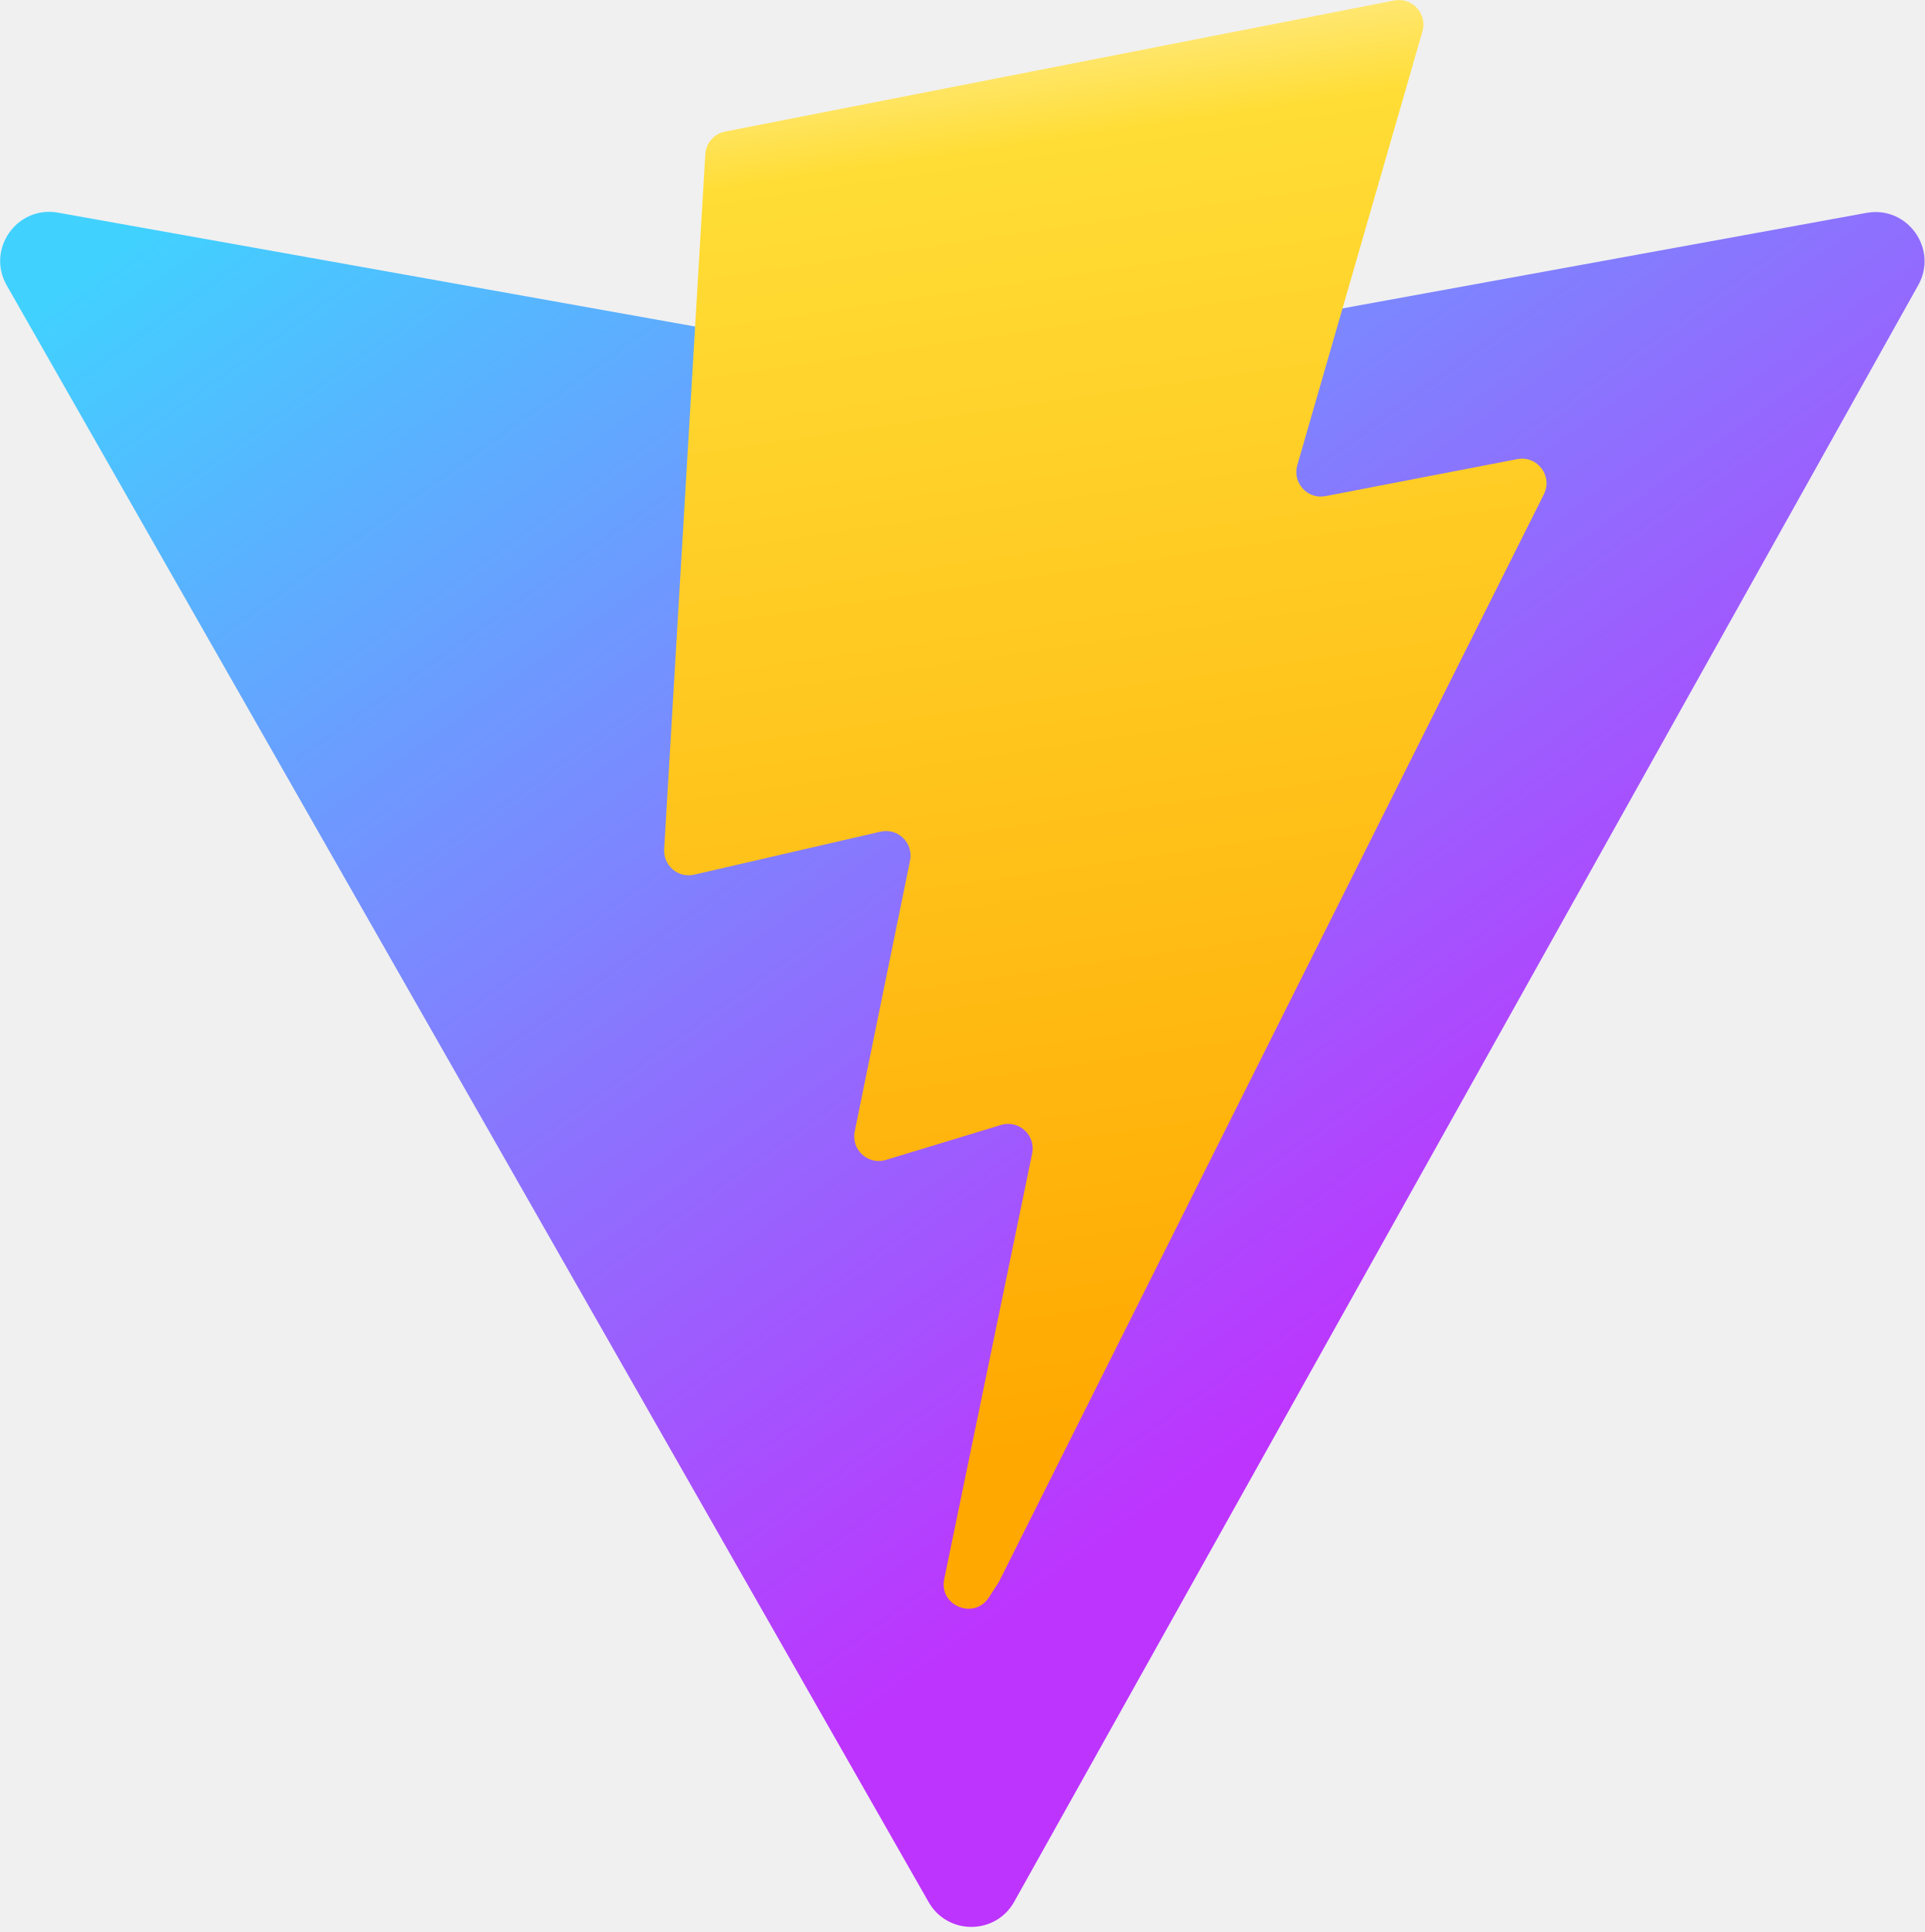
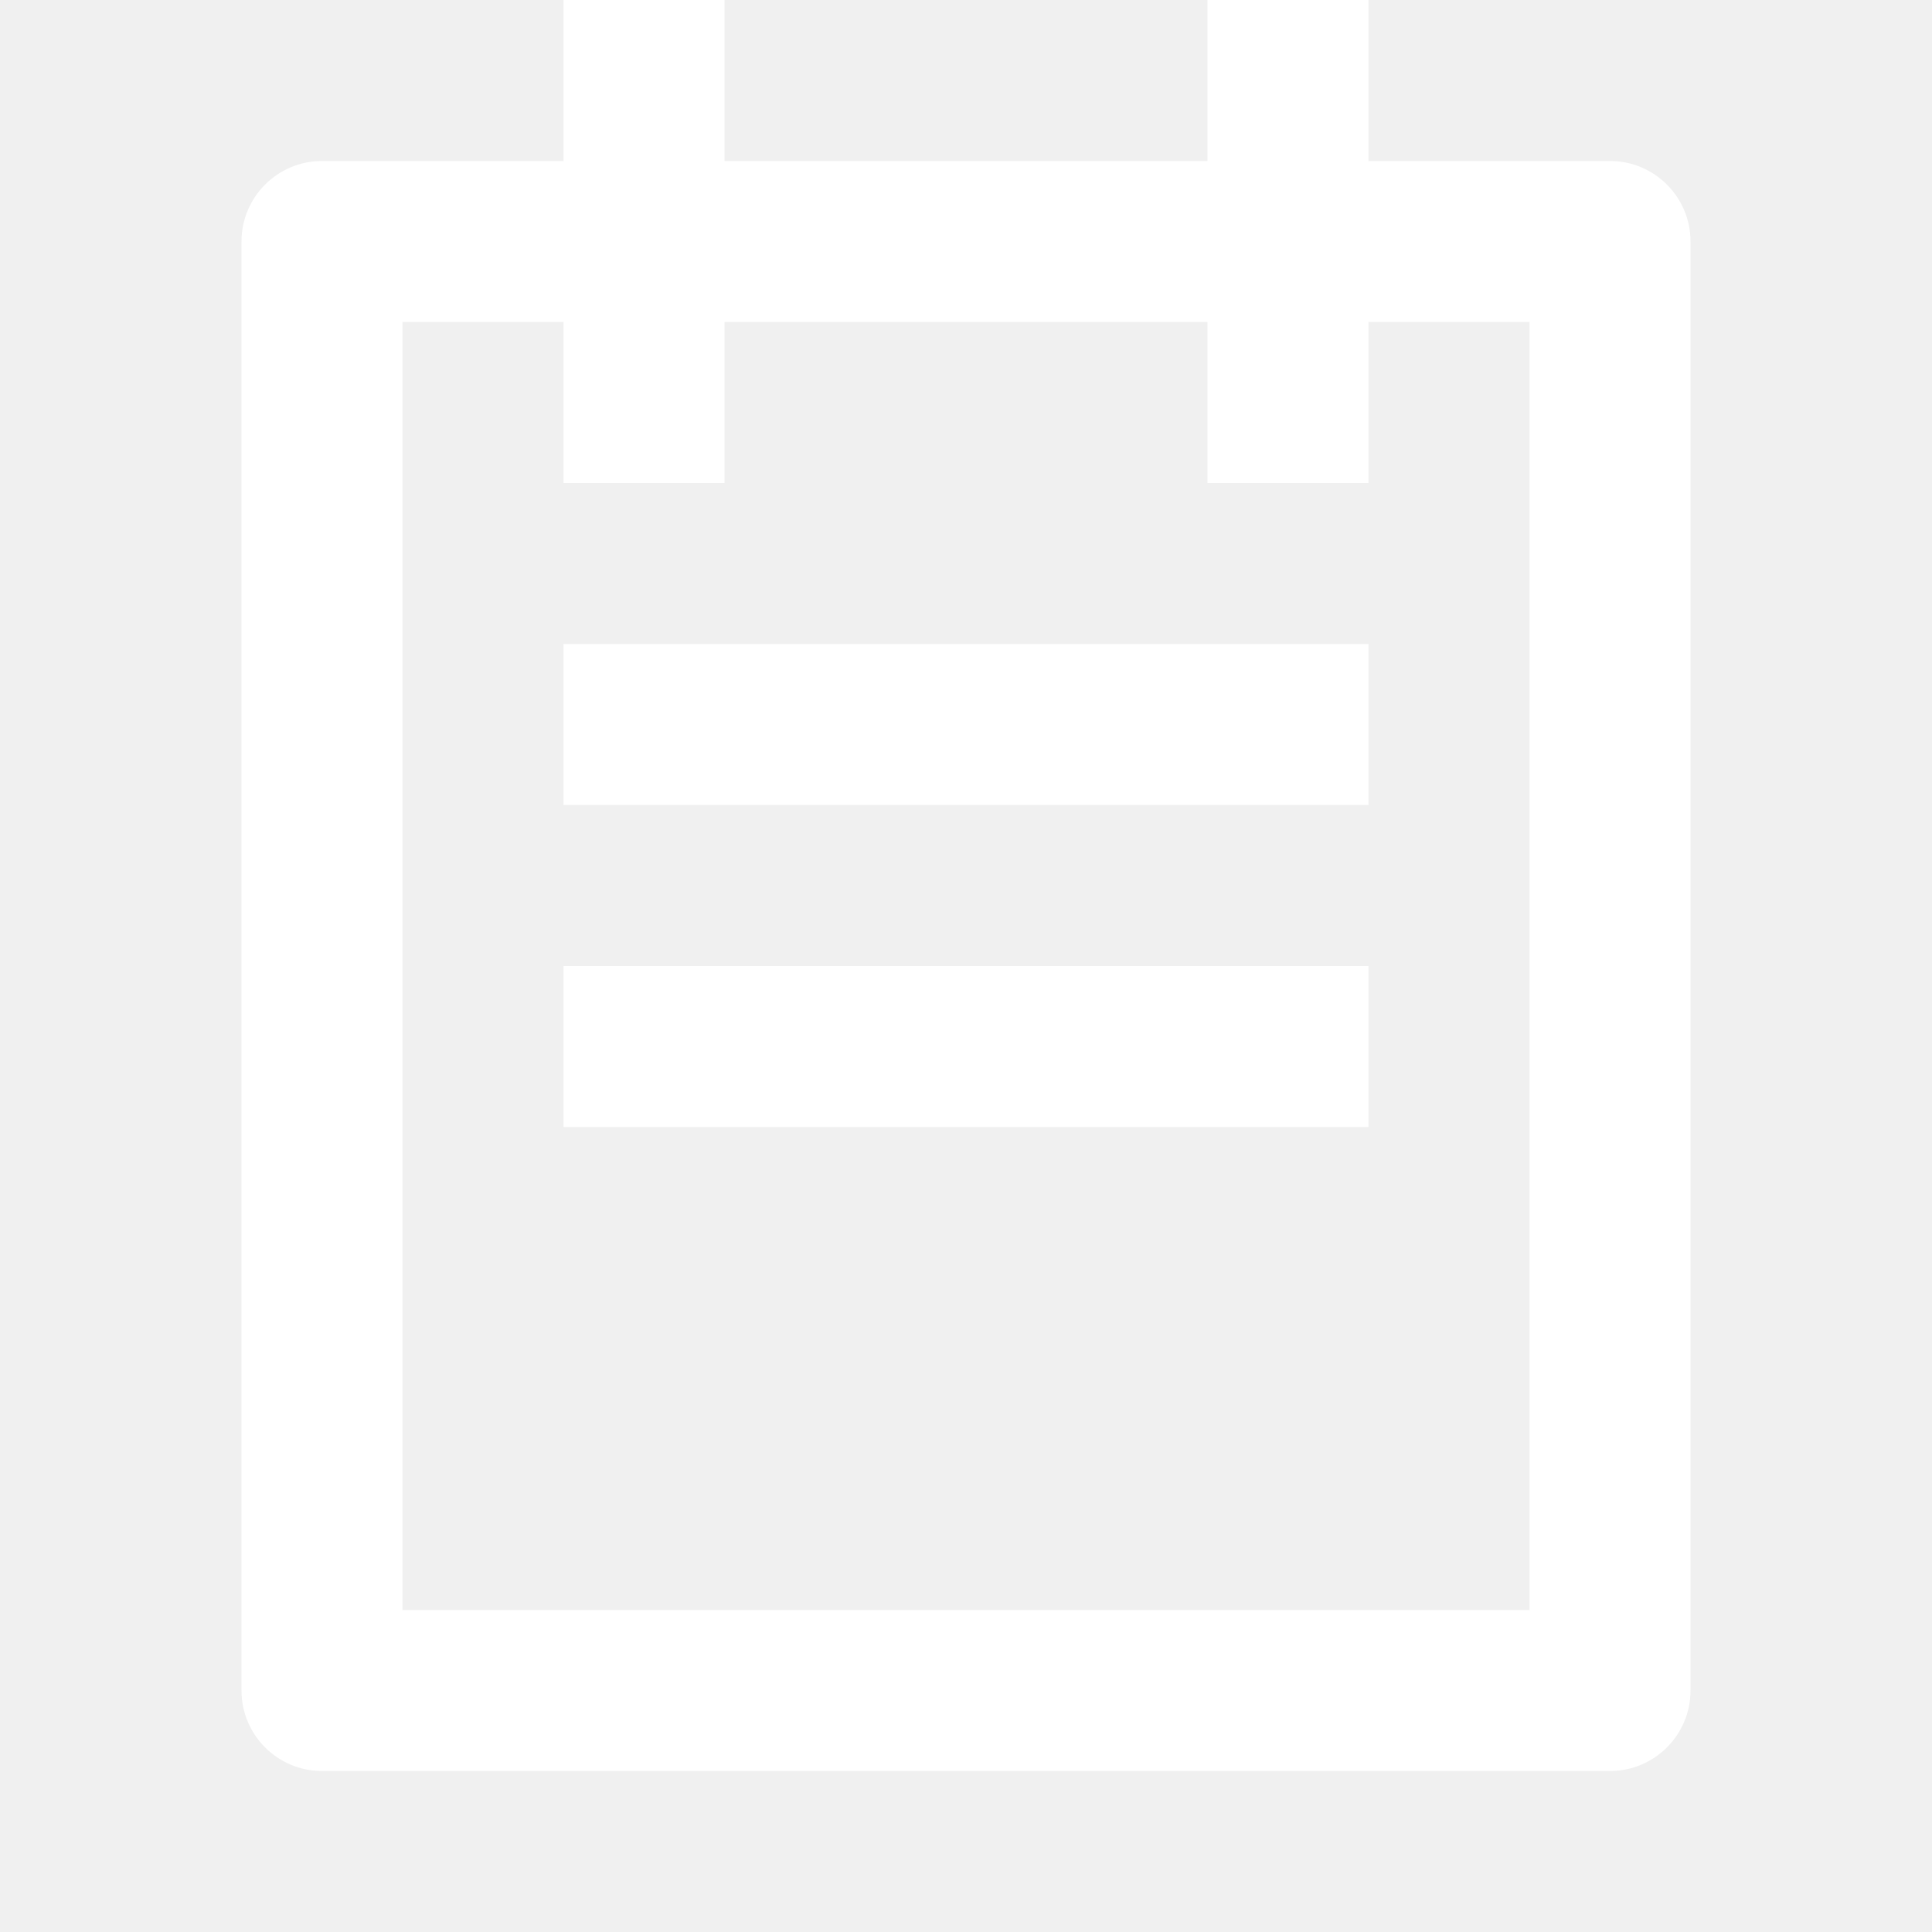
- <svg xmlns="http://www.w3.org/2000/svg" aria-hidden="true" role="img" class="iconify iconify--logos" width="31.88" height="32" preserveAspectRatio="xMidYMid meet" viewBox="0 0 256 257">
-   <defs>
-     <linearGradient id="IconifyId1813088fe1fbc01fb466" x1="-.828%" x2="57.636%" y1="7.652%" y2="78.411%">
-       <stop offset="0%" stop-color="#41D1FF" />
-       <stop offset="100%" stop-color="#BD34FE" />
-     </linearGradient>
-     <linearGradient id="IconifyId1813088fe1fbc01fb467" x1="43.376%" x2="50.316%" y1="2.242%" y2="89.03%">
-       <stop offset="0%" stop-color="#FFEA83" />
-       <stop offset="8.333%" stop-color="#FFDD35" />
-       <stop offset="100%" stop-color="#FFA800" />
-     </linearGradient>
-   </defs>
-   <path fill="url(#IconifyId1813088fe1fbc01fb466)" d="M255.153 37.938L134.897 252.976c-2.483 4.44-8.862 4.466-11.382.048L.875 37.958c-2.746-4.814 1.371-10.646 6.827-9.67l120.385 21.517a6.537 6.537 0 0 0 2.322-.004l117.867-21.483c5.438-.991 9.574 4.796 6.877 9.62Z" />
-   <path fill="url(#IconifyId1813088fe1fbc01fb467)" d="M185.432.063L96.44 17.501a3.268 3.268 0 0 0-2.634 3.014l-5.474 92.456a3.268 3.268 0 0 0 3.997 3.378l24.777-5.718c2.318-.535 4.413 1.507 3.936 3.838l-7.361 36.047c-.495 2.426 1.782 4.5 4.151 3.78l15.304-4.649c2.372-.72 4.652 1.36 4.15 3.788l-11.698 56.621c-.732 3.542 3.979 5.473 5.943 2.437l1.313-2.028l72.516-144.72c1.215-2.423-.88-5.186-3.54-4.672l-25.505 4.922c-2.396.462-4.435-1.77-3.759-4.114l16.646-57.705c.677-2.35-1.37-4.583-3.769-4.113Z" />
+ <svg xmlns="http://www.w3.org/2000/svg" viewBox="0 0 24 24" fill="white">
+   <path d="M17 2H20C20.552 2 21 2.448 21 3V21C21 21.552 20.552 22 20 22H4C3.448 22 3 21.552 3 21V3C3 2.448 3.448 2 4 2H7V0H9V2H15V0H17V2ZM17 4V6H15V4H9V6H7V4H5V20H19V4H17ZM7 8H17V10H7V8ZM7 12H17V14H7V12Z" />
</svg>
